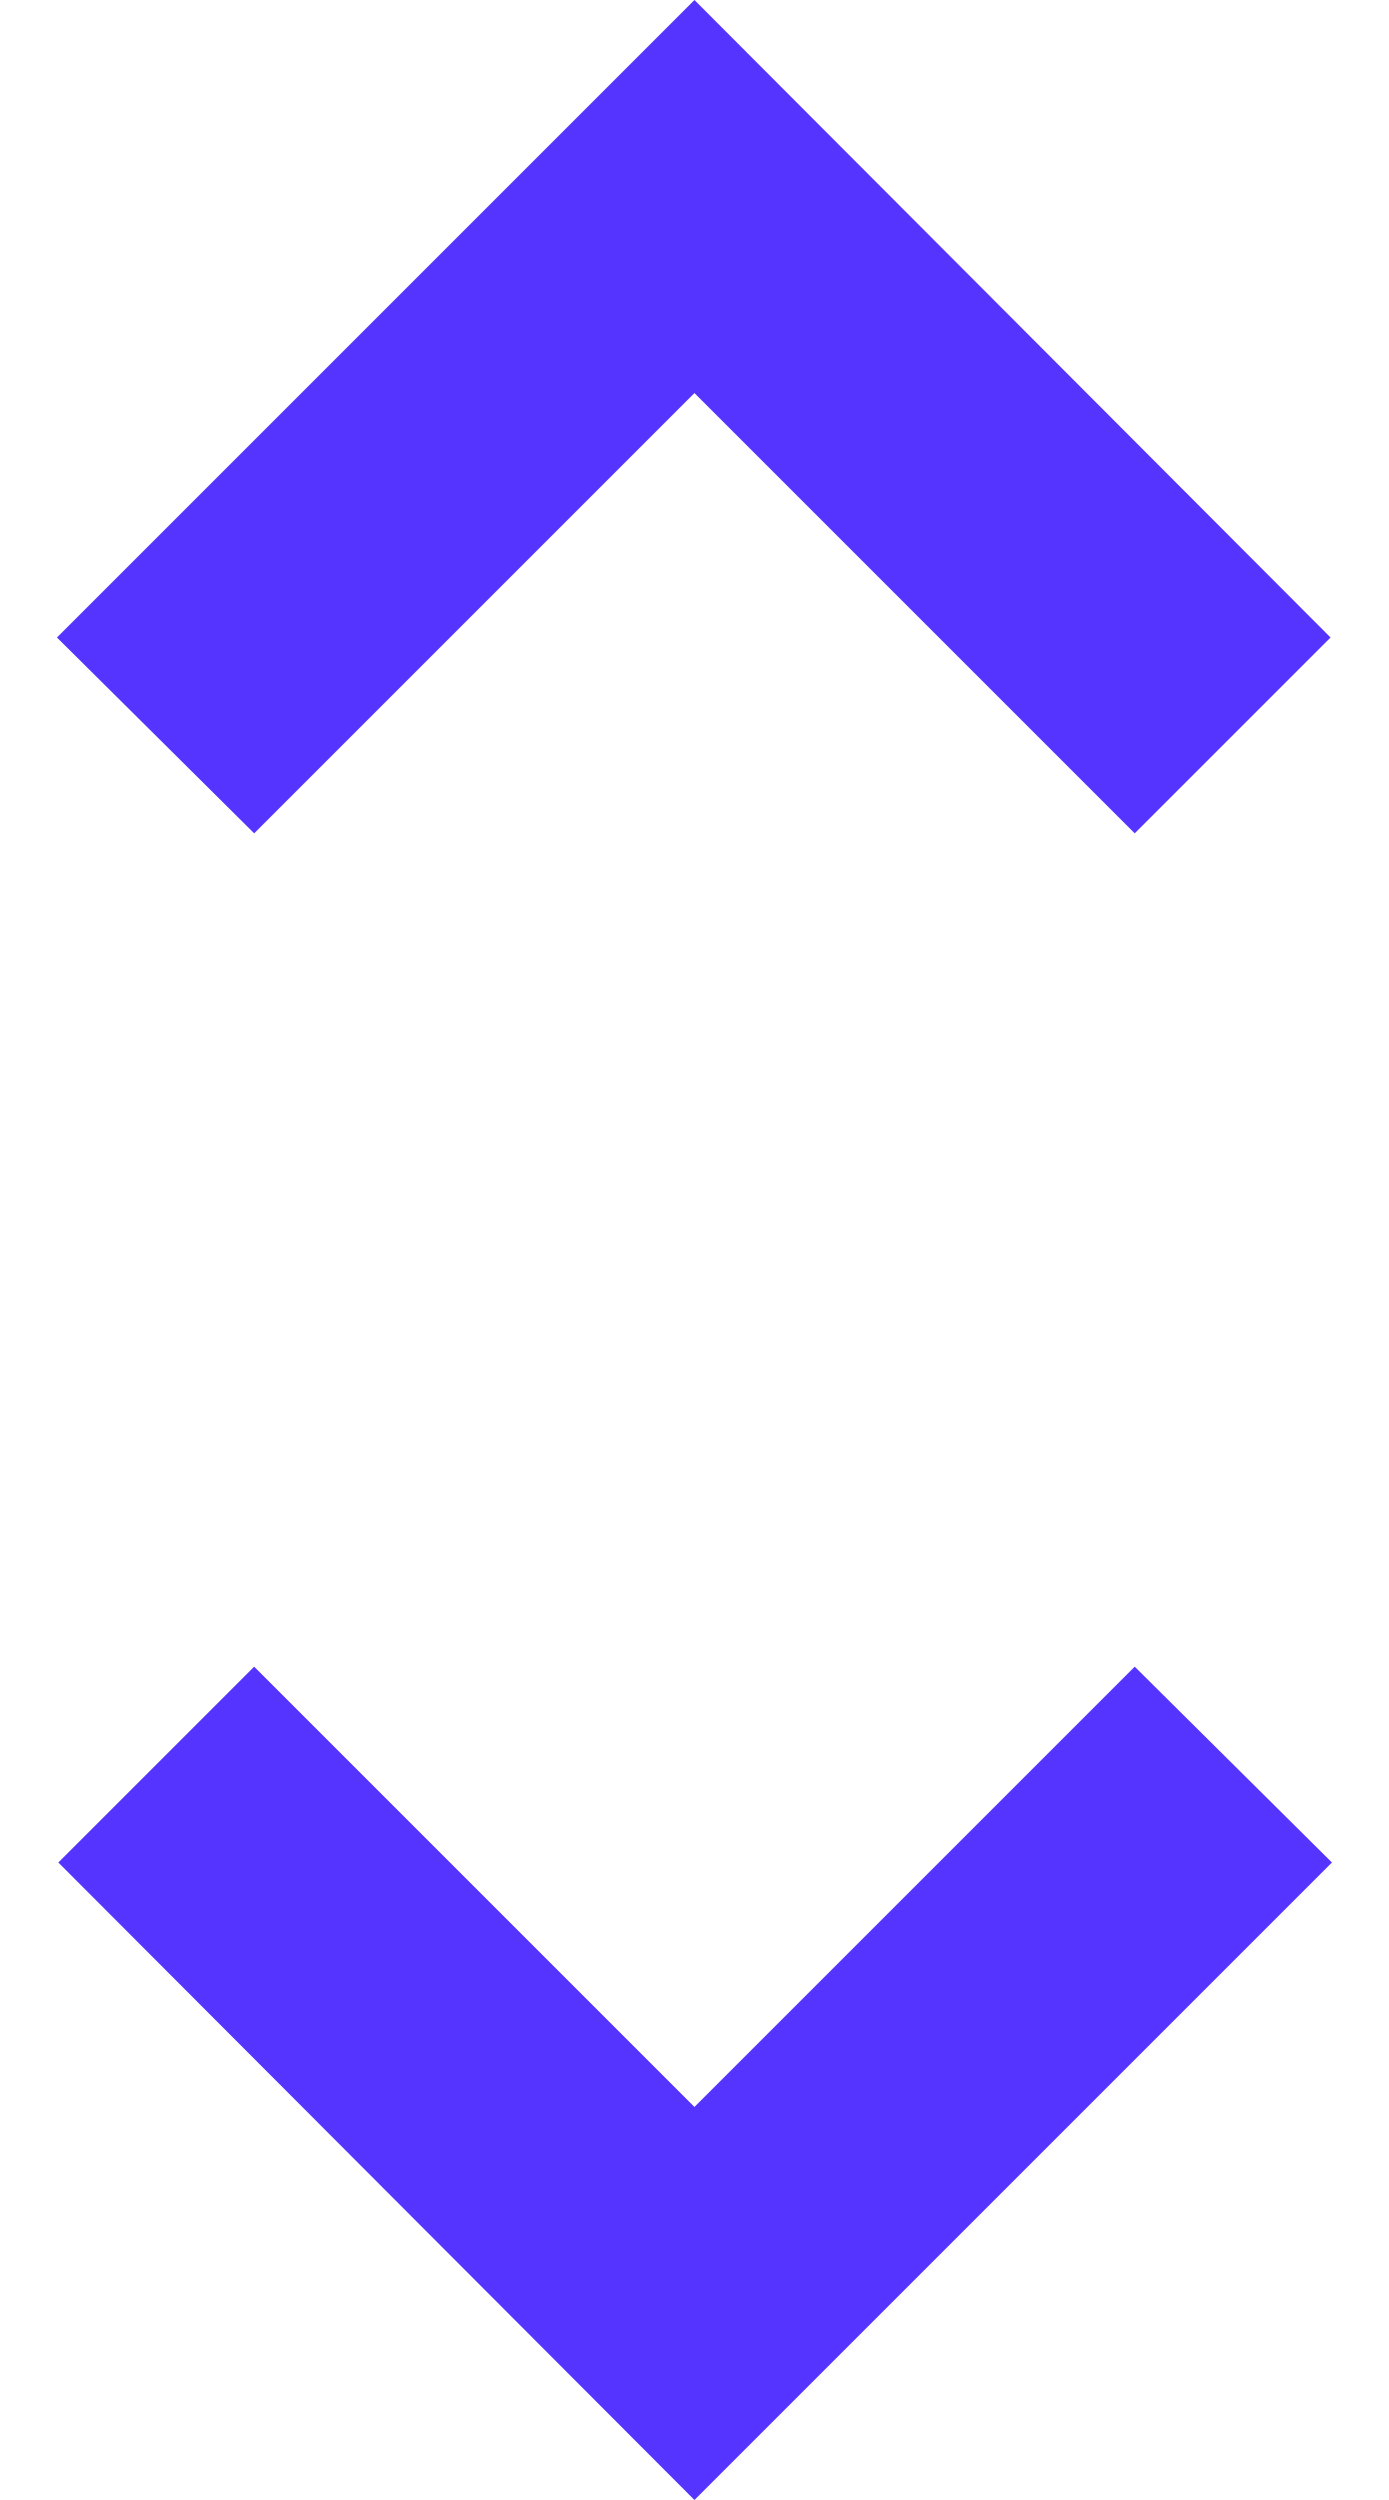
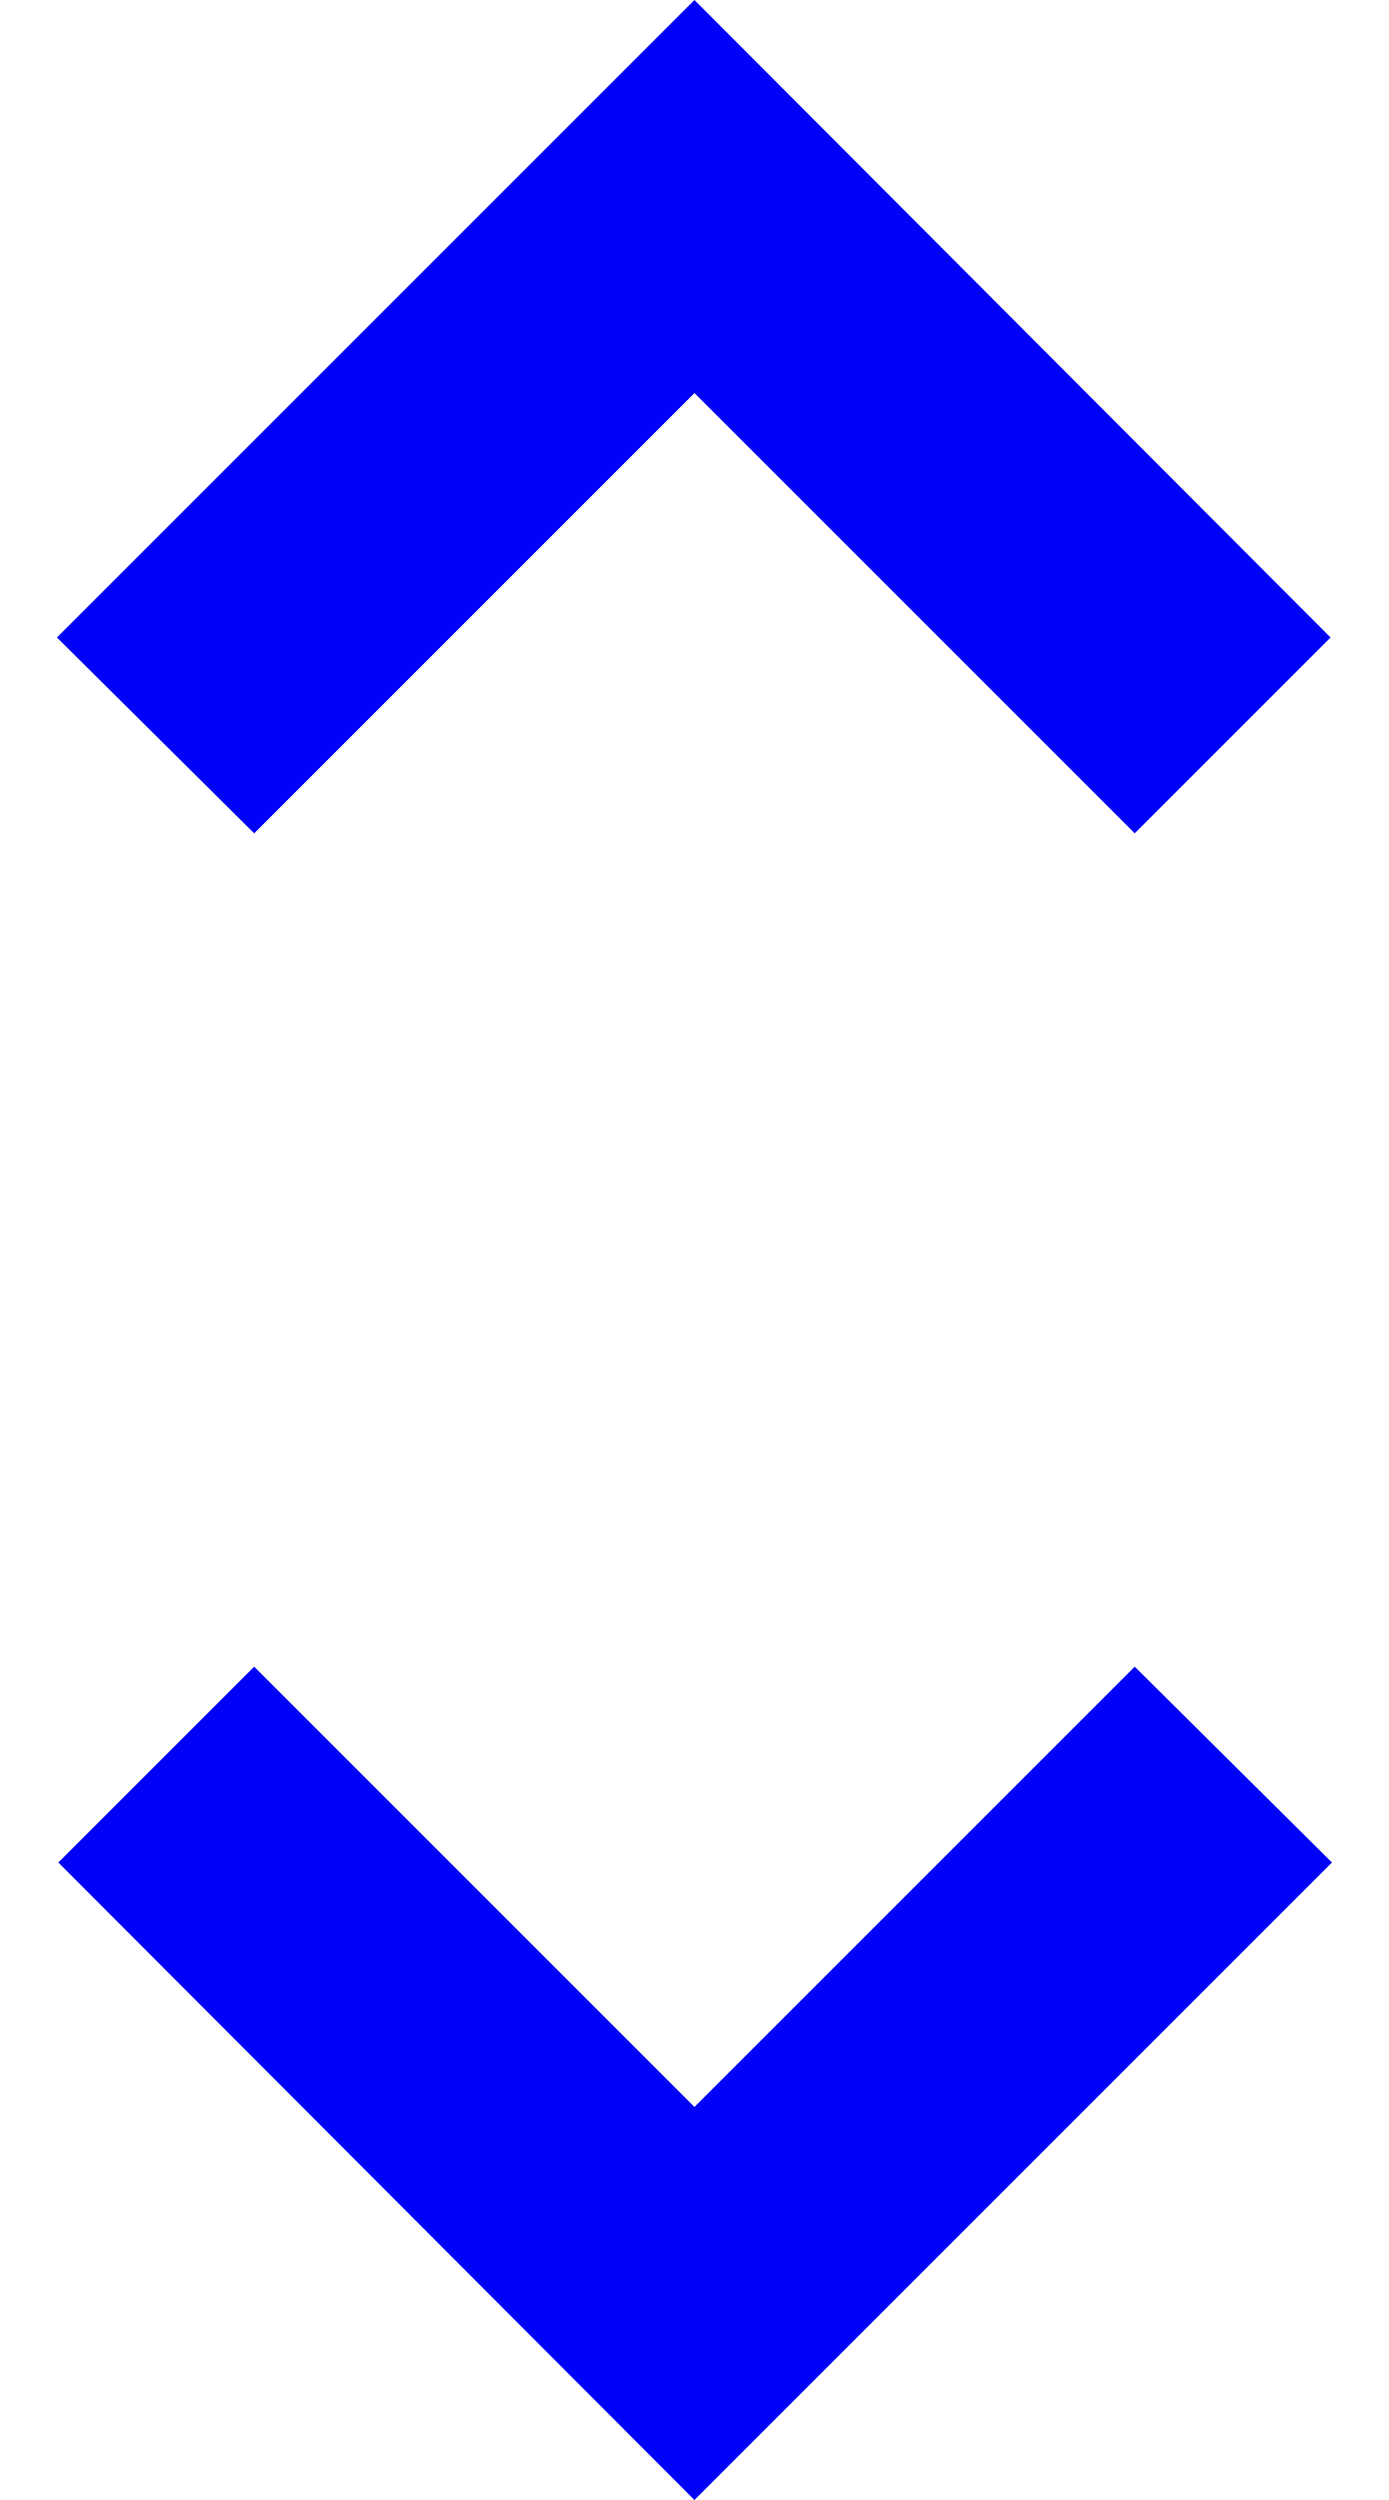
- <svg xmlns="http://www.w3.org/2000/svg" width="10px" height="18px" viewBox="0 0 10 18">
-   <path fill="#5634ff" d="M5,15.17 L1.83,12 L0.42,13.41 L5,18 L9.59,13.41 L8.17,12 L5,15.17 Z M5,2.83 L8.17,6 L9.58,4.59 L5,0 L0.41,4.59 L1.83,6 L5,2.83 L5,2.83 Z" />
+ <svg xmlns="http://www.w3.org/2000/svg" width="10px" height="18px" viewBox="0 0 10 18" version="1.1">
+   <path fill="#0001F7" d="M5,15.17 L1.83,12 L0.42,13.41 L5,18 L9.59,13.41 L8.17,12 L5,15.17 Z M5,2.83 L8.17,6 L9.58,4.59 L5,0 L0.41,4.59 L1.83,6 L5,2.83 L5,2.83 Z" />
</svg>
